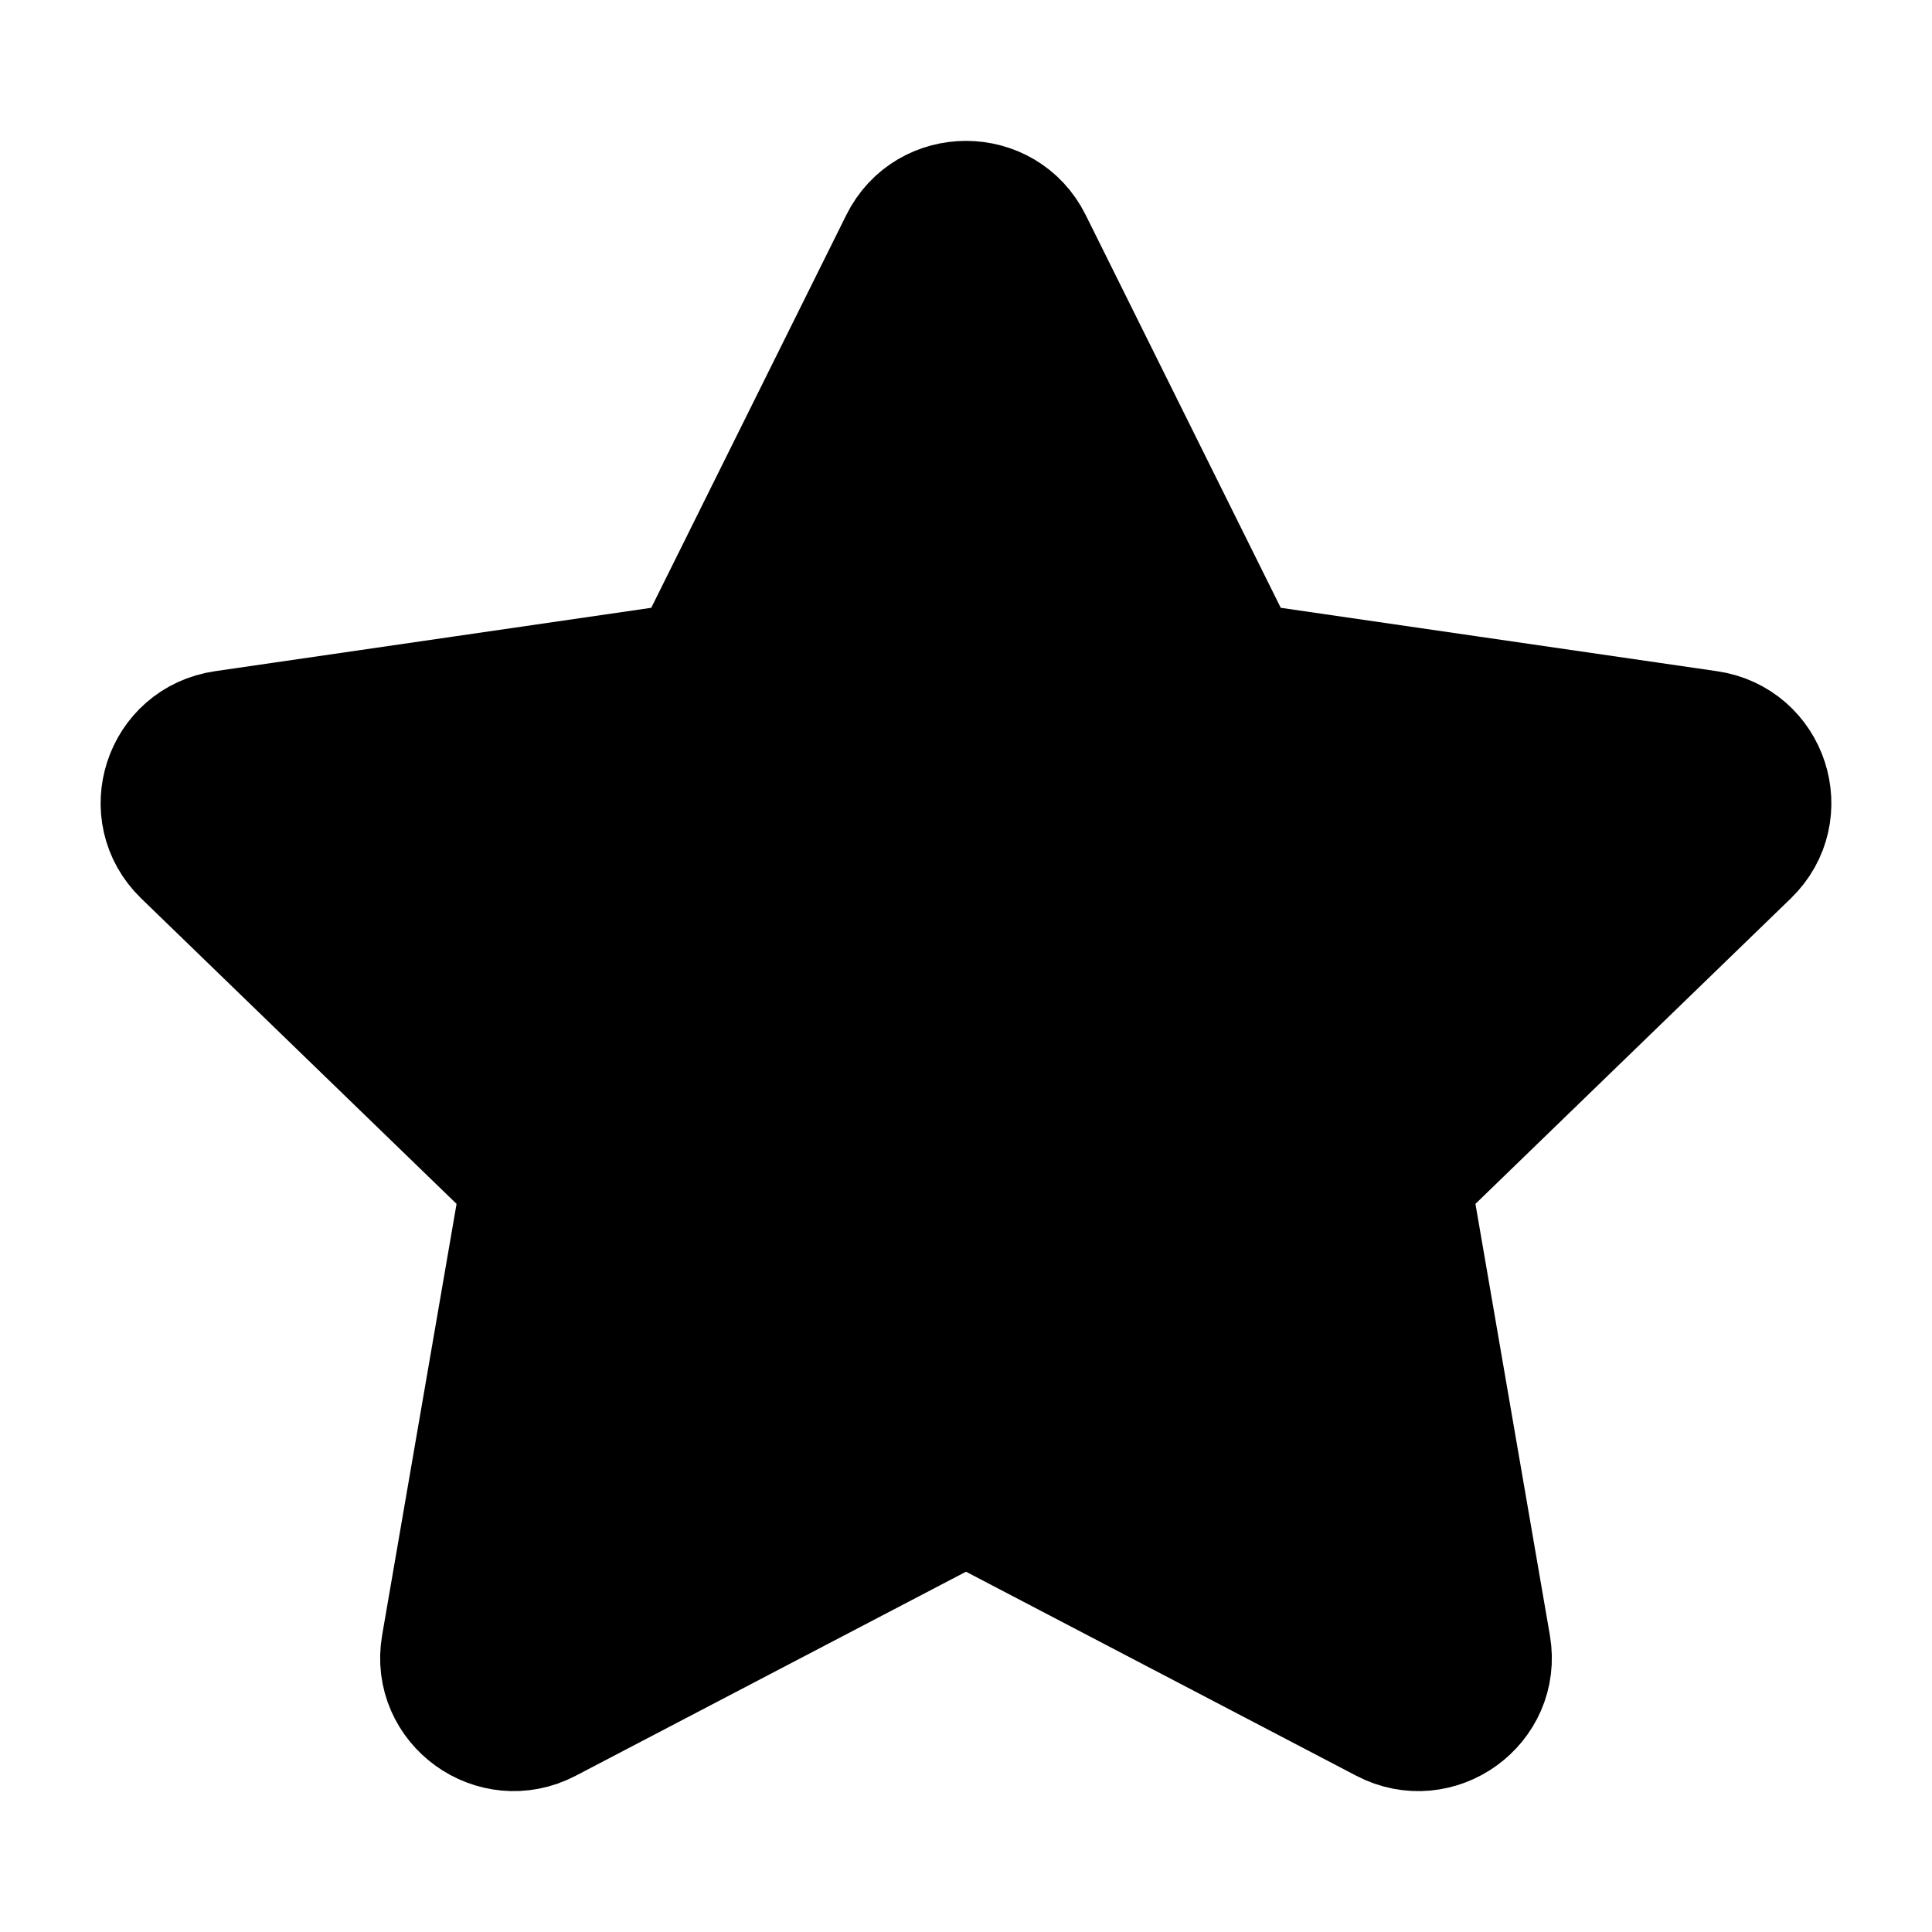
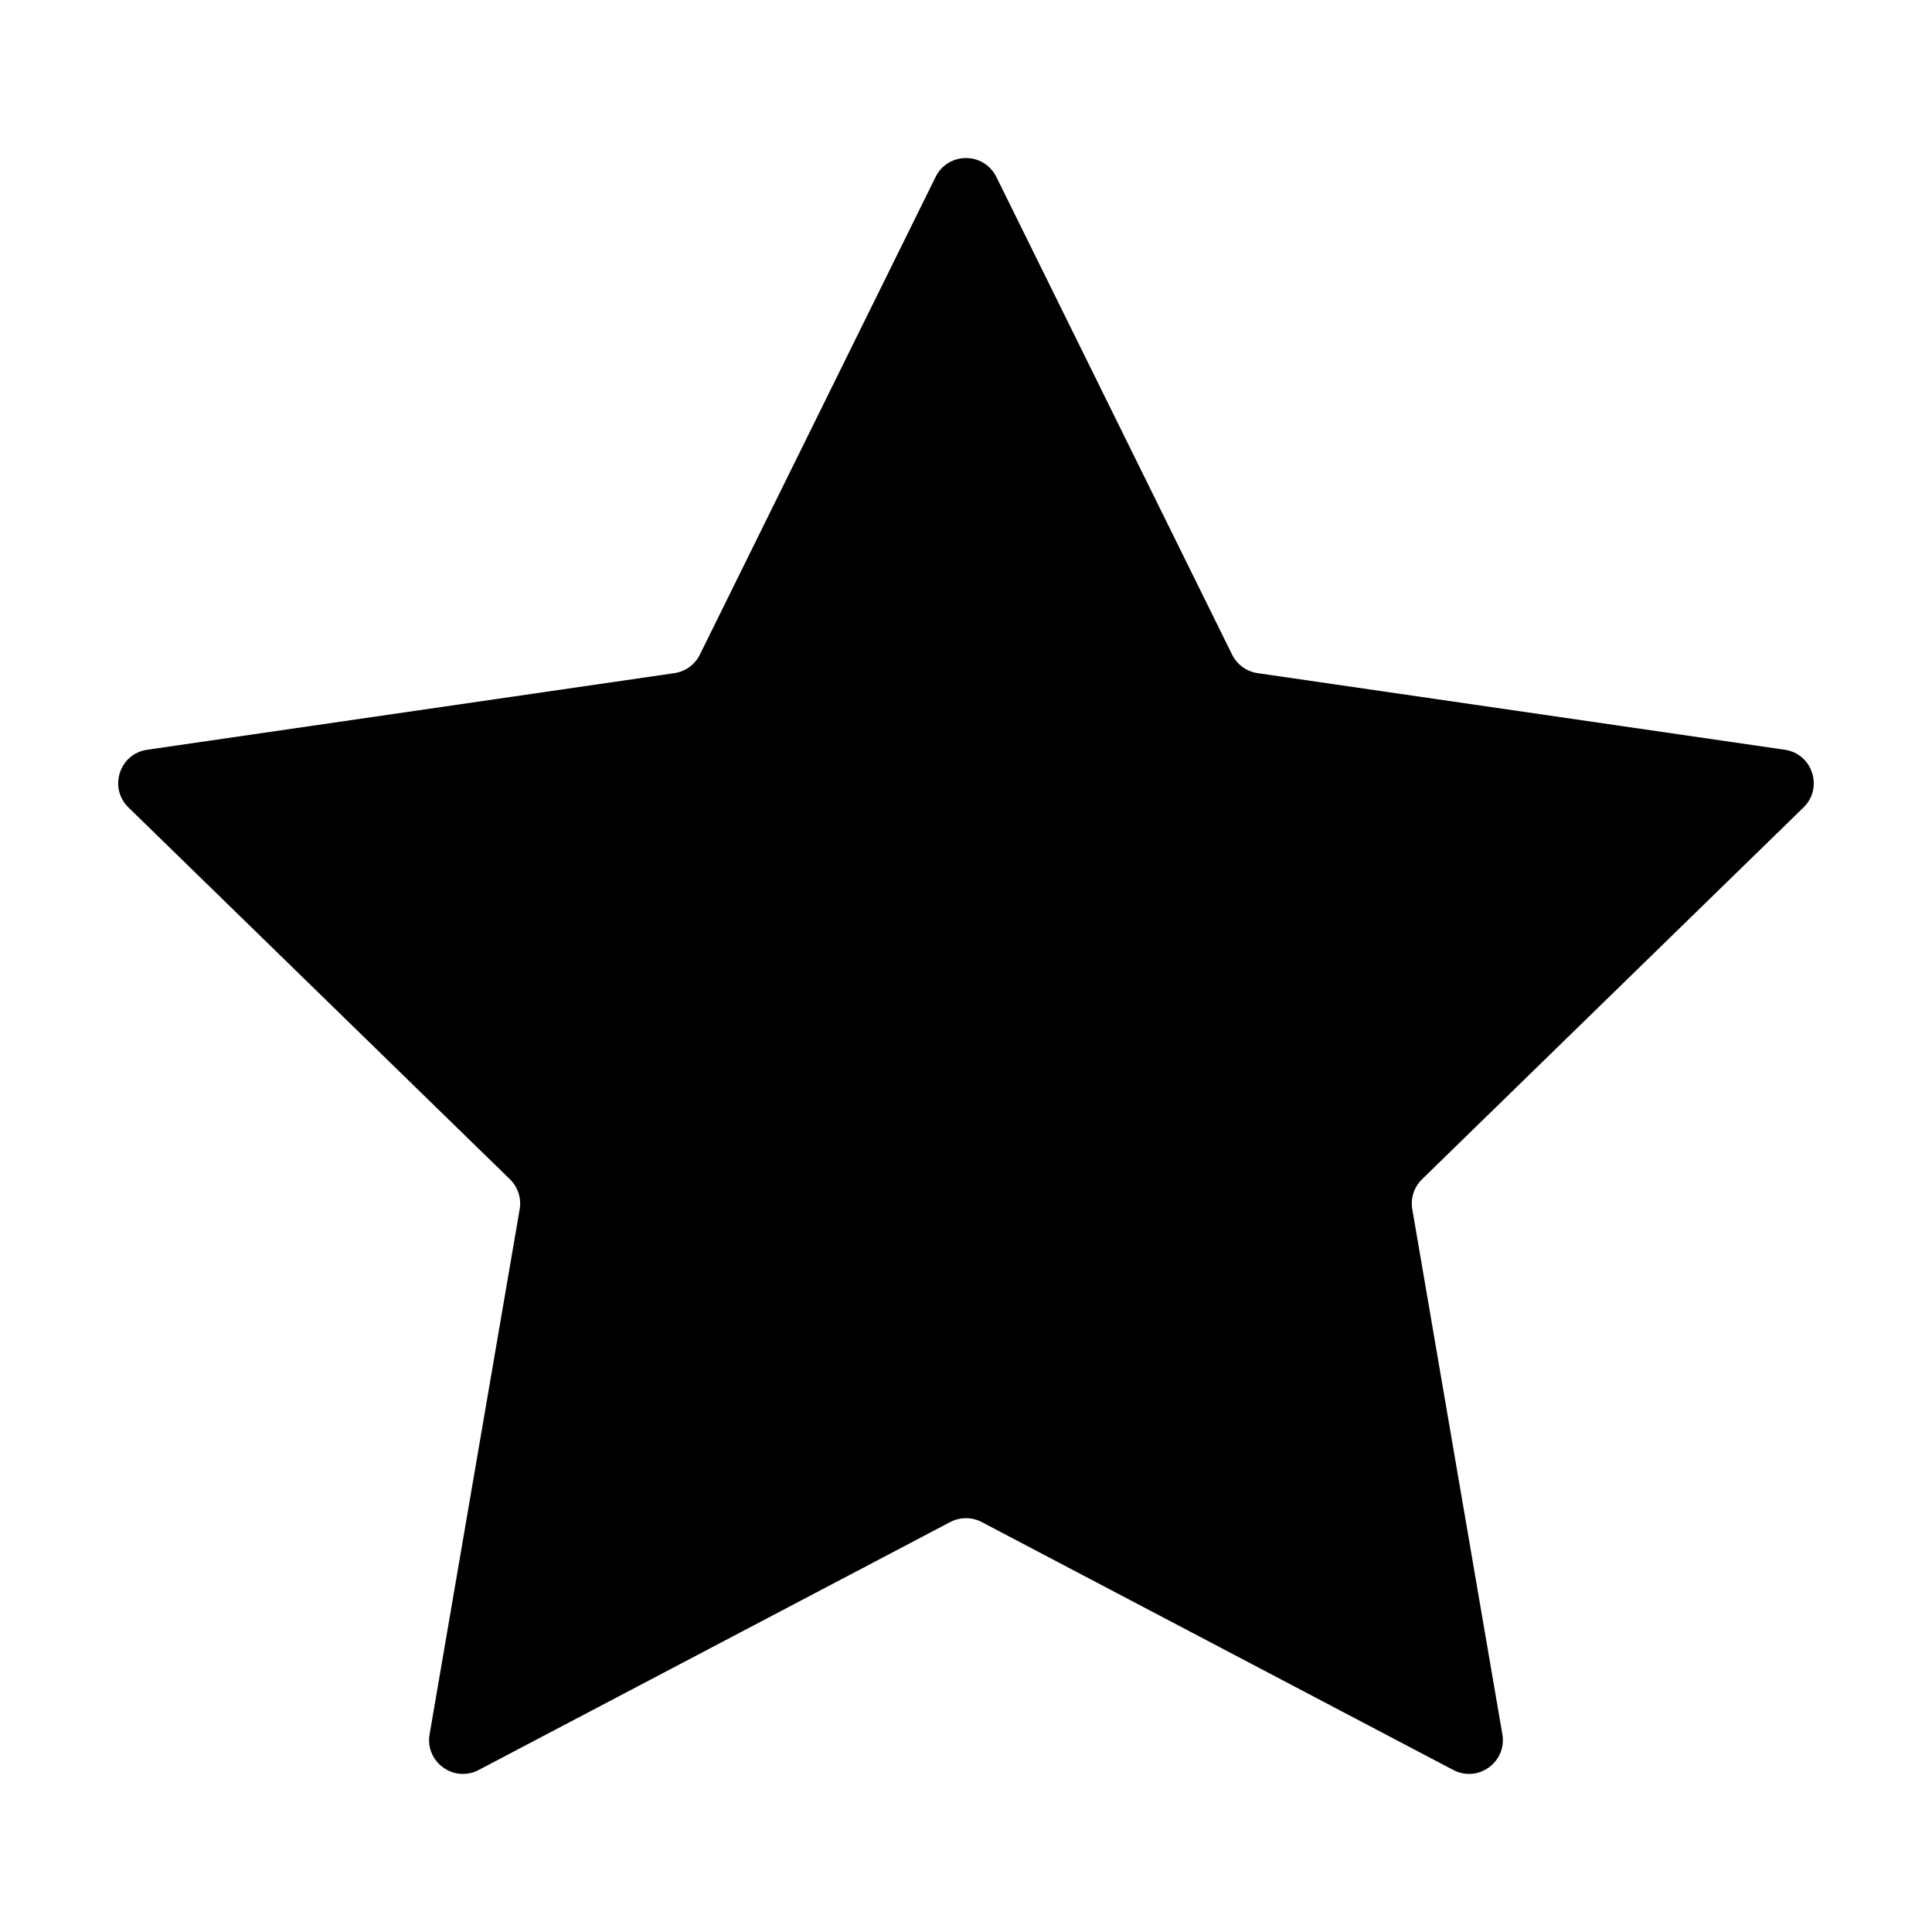
- <svg xmlns="http://www.w3.org/2000/svg" width="24" height="24" viewBox="0 0 24 24" fill="none">
-   <path d="M8.587 8.236L11.185 3.004C11.518 2.332 12.482 2.332 12.815 3.004L15.413 8.236L21.221 9.08C21.967 9.188 22.264 10.099 21.724 10.622L17.522 14.692L18.514 20.441C18.641 21.18 17.861 21.743 17.195 21.394L12 18.678L6.805 21.394C6.139 21.743 5.359 21.18 5.486 20.441L6.478 14.692L2.276 10.622C1.736 10.099 2.033 9.188 2.779 9.08L8.587 8.236Z" fill="currentColor" stroke="currentColor" stroke-width="1.5" stroke-linecap="round" stroke-linejoin="round" />
+ <svg xmlns="http://www.w3.org/2000/svg" id="Layer_1" data-name="Layer 1" viewBox="0 0 512 512">
+   <path d="M264.04,46.88l62.48,126.6c1.31,2.65,3.83,4.48,6.75,4.91l139.71,20.3c7.35,1.07,10.29,10.11,4.97,15.29l-101.1,98.54c-2.11,2.06-3.08,5.03-2.58,7.94l23.87,139.15c1.26,7.32-6.43,12.91-13.01,9.45l-124.96-65.7c-2.61-1.37-5.73-1.37-8.35,0l-124.96,65.7c-6.58,3.46-14.27-2.13-13.01-9.45l23.87-139.15c.5-2.91-.47-5.88-2.58-7.94l-101.1-98.54c-5.32-5.19-2.39-14.23,4.97-15.29l139.71-20.3c2.92-.42,5.45-2.26,6.75-4.91l62.48-126.6c3.29-6.66,12.79-6.66,16.08,0Z" />
</svg>
